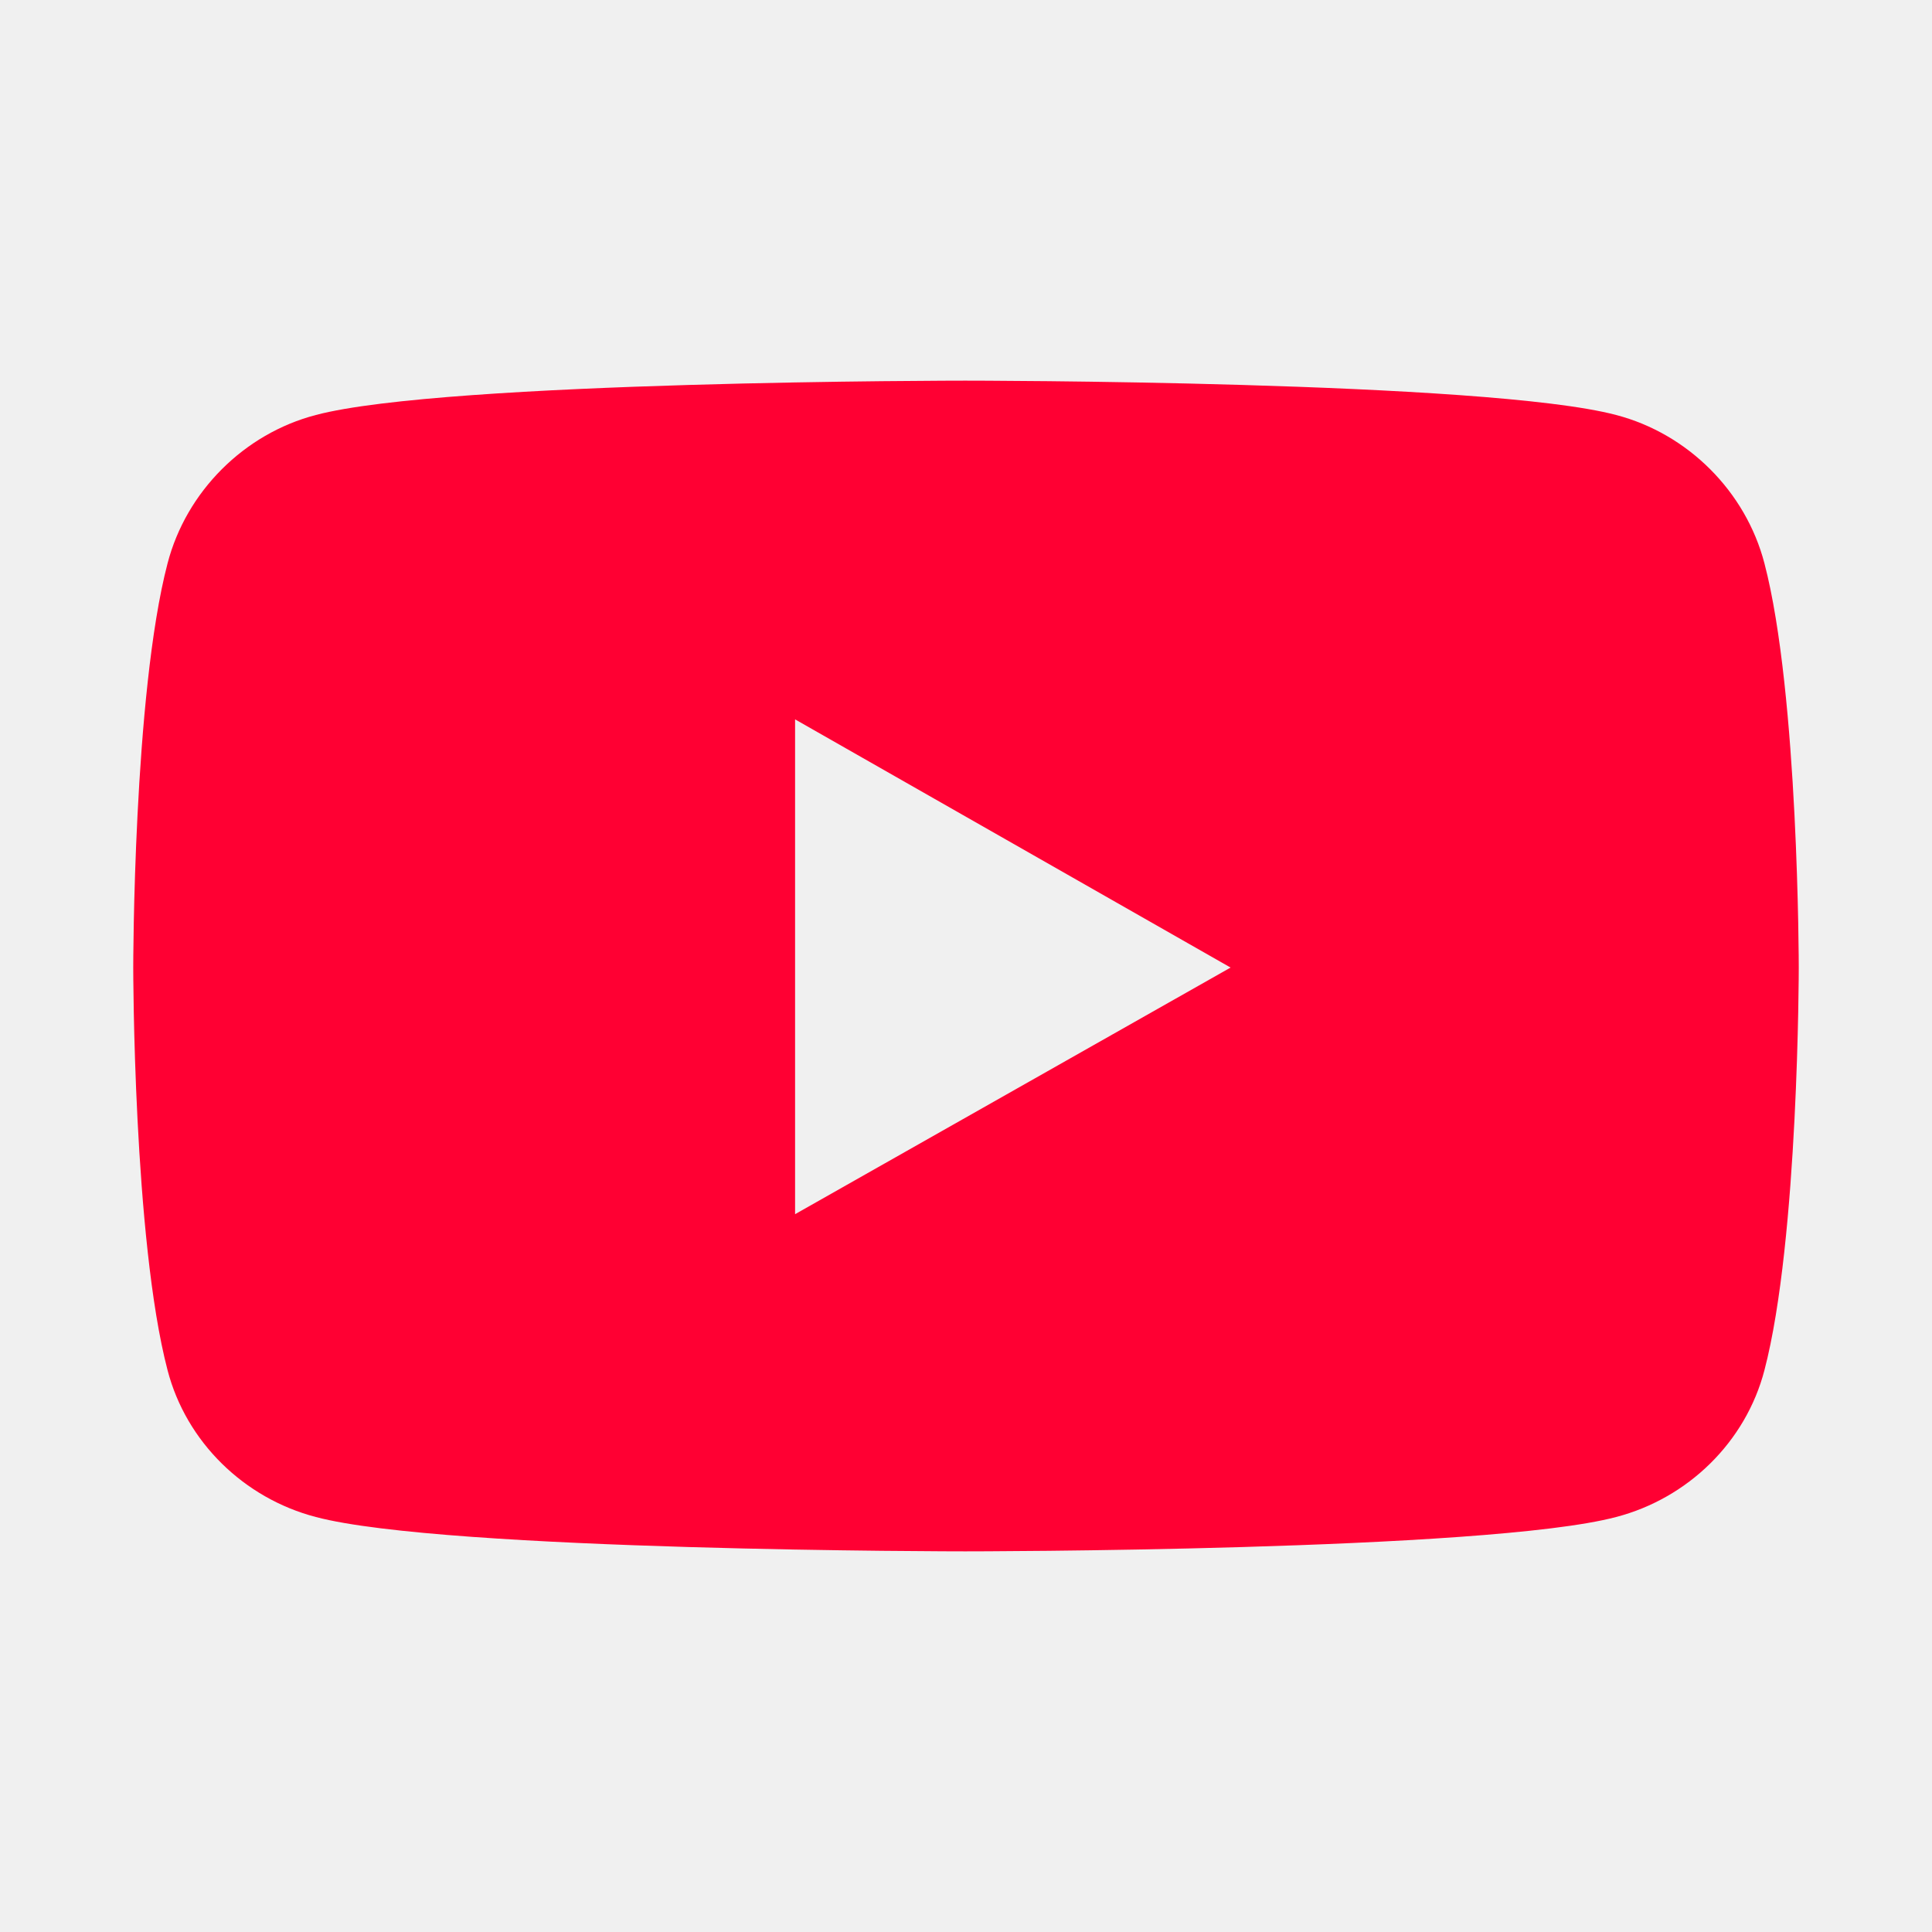
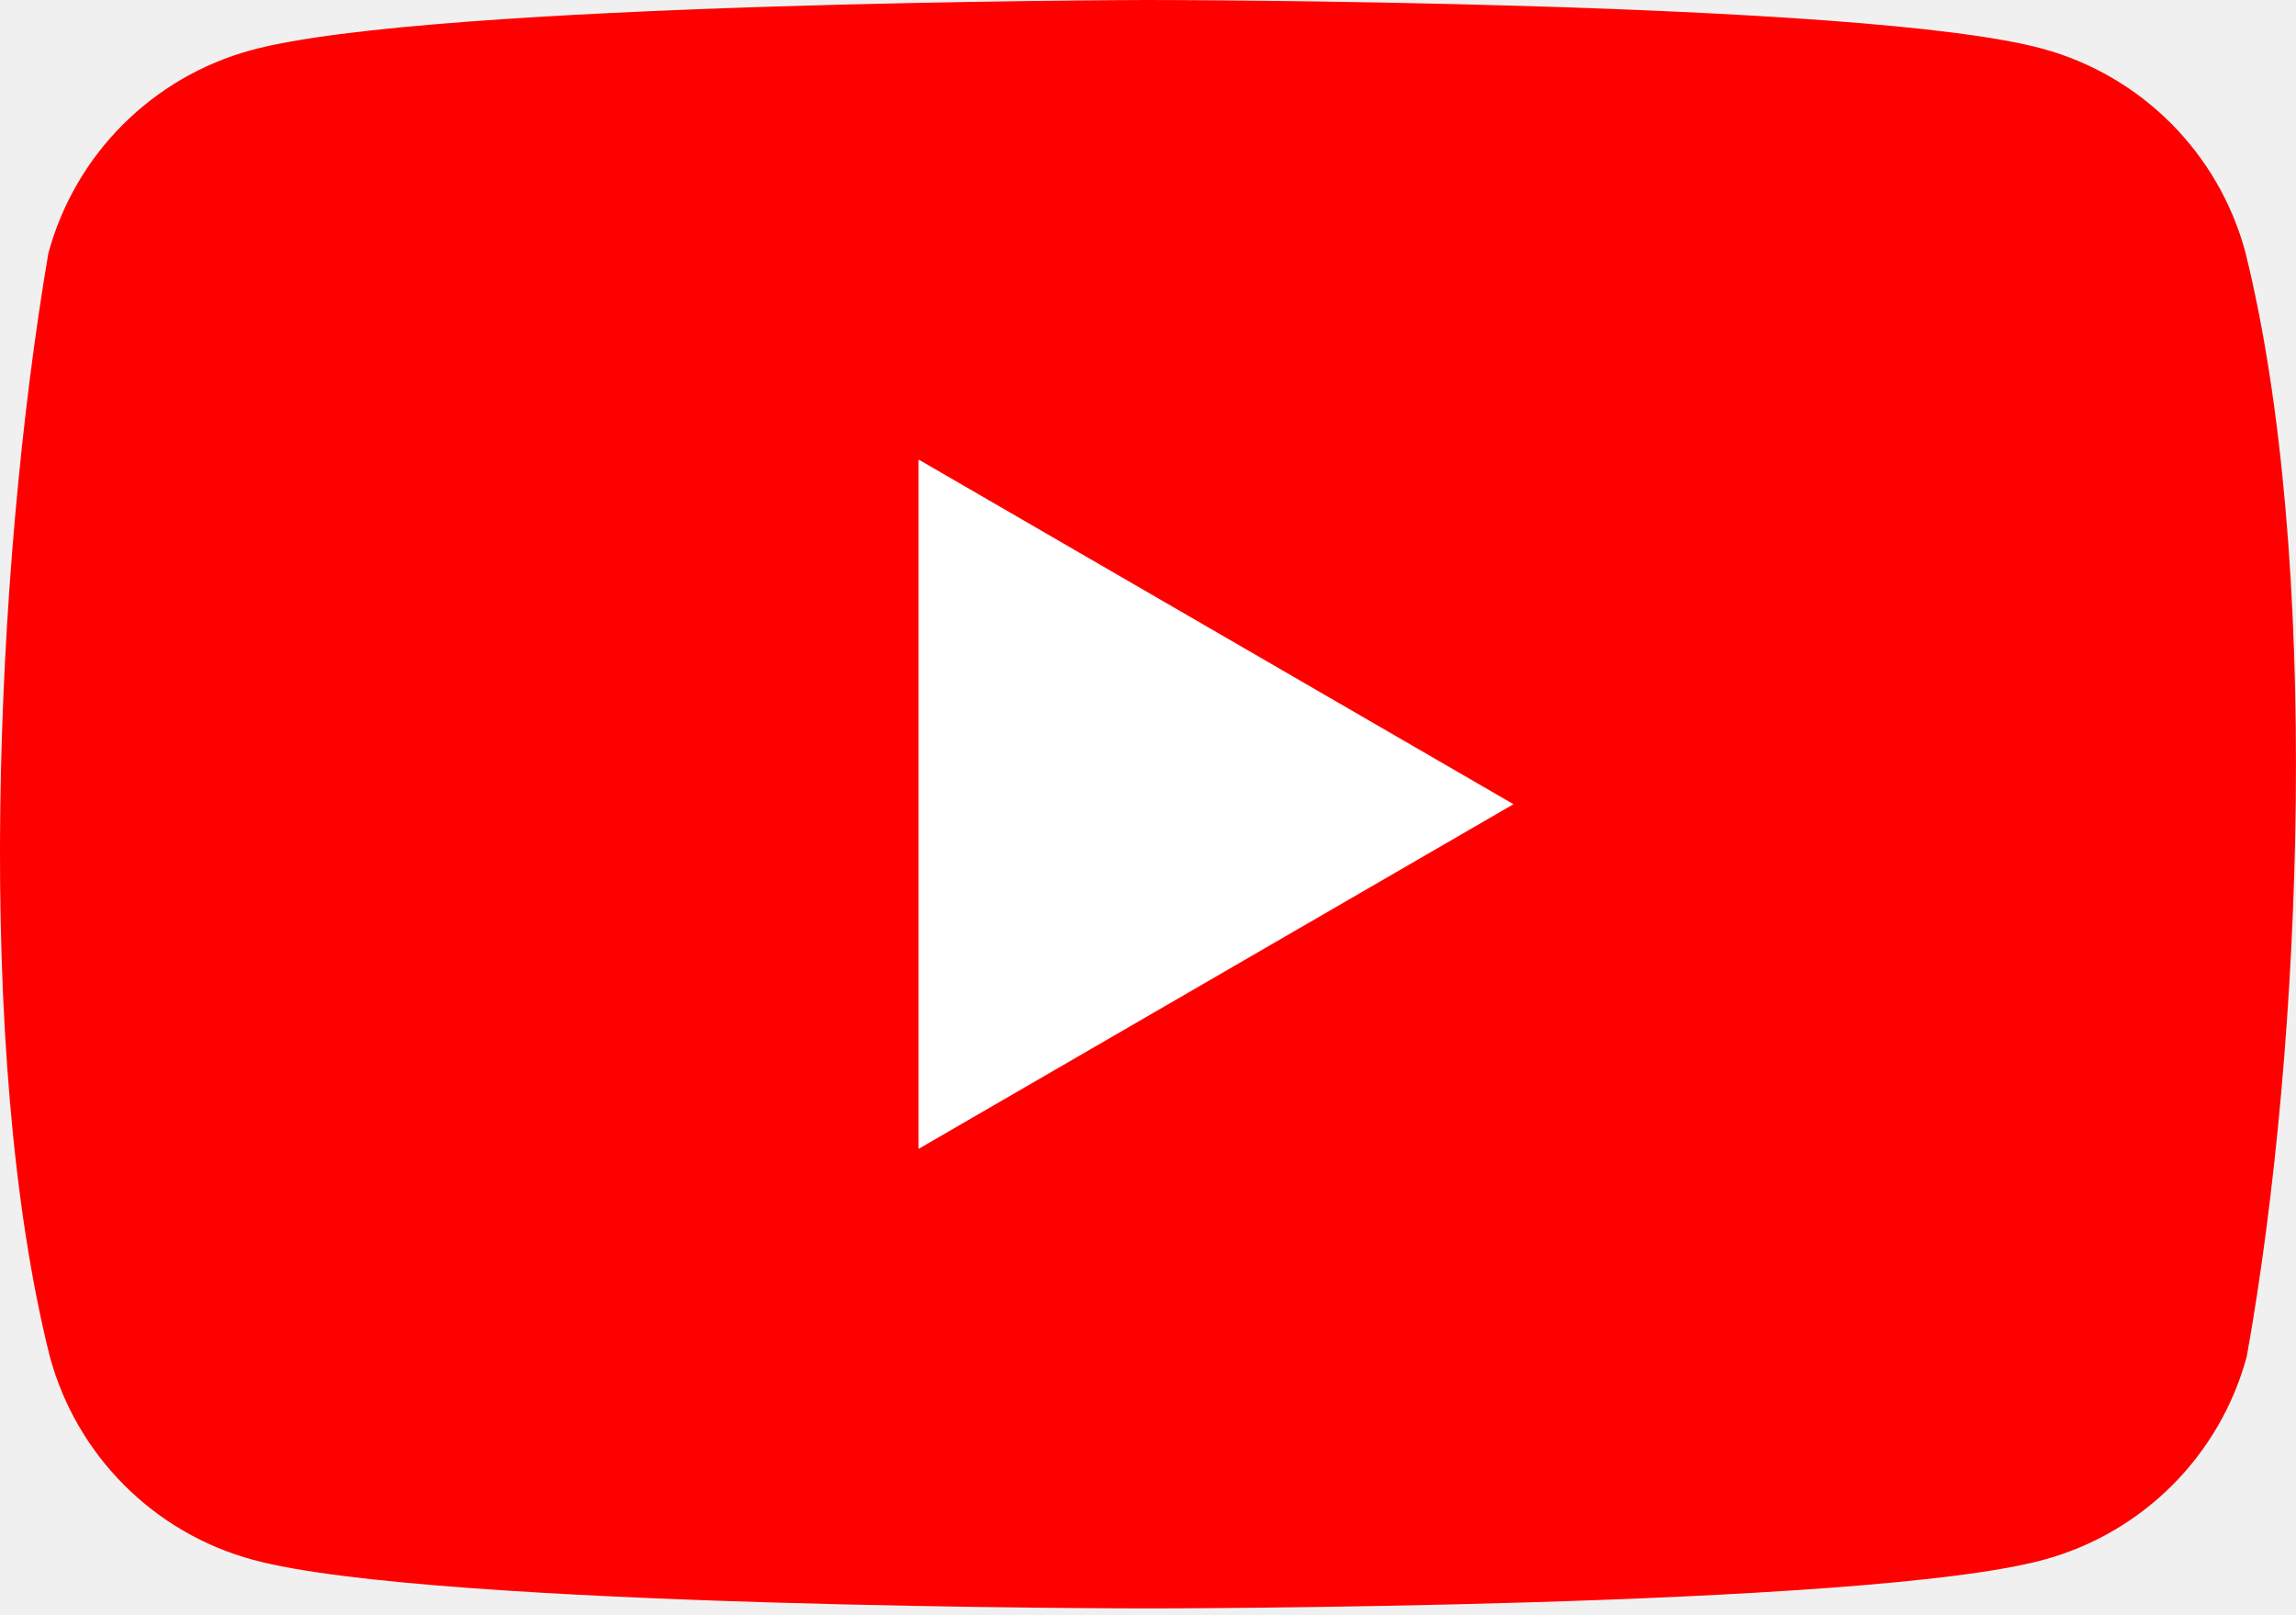
- <svg xmlns="http://www.w3.org/2000/svg" width="512" height="512" viewBox="0 0 1237.72 1237.72">
-   <g transform="translate(56.36 993.86) scale(1 -1)">
-     <path fill="#FF0033" d="M1074 633C1062 679 1025 716 979 728C896 750 562 750 562 750C562 750 229 750 146 728C100 716 63 679 51 633C29 549 29 374 29 374C29 374 29 200 51 116C63 70 100 34 146 22C229 0 562 0 562 0C562 0 896 0 979 22C1025 34 1062 70 1074 116C1096 200 1096 374 1096 374C1096 374 1096 549 1074 633ZM453 216V533L732 374Z" />
-   </g>
+ <svg xmlns="http://www.w3.org/2000/svg" preserveAspectRatio="xMidYMid" viewBox="0 0 256 180">
+   <path fill="red" d="M250.346 28.075A32.18 32.18 0 0 0 227.69 5.418C207.824 0 127.87 0 127.87 0S47.912.164 28.046 5.582A32.18 32.18 0 0 0 5.39 28.24c-6.009 35.298-8.34 89.084.165 122.97a32.18 32.18 0 0 0 22.656 22.657c19.866 5.418 99.822 5.418 99.822 5.418s79.955 0 99.82-5.418a32.18 32.18 0 0 0 22.657-22.657c6.338-35.348 8.291-89.1-.164-123.134Z" />
+   <path fill="#FFF" d="m102.421 128.06 66.328-38.418-66.328-38.418z" />
</svg>
